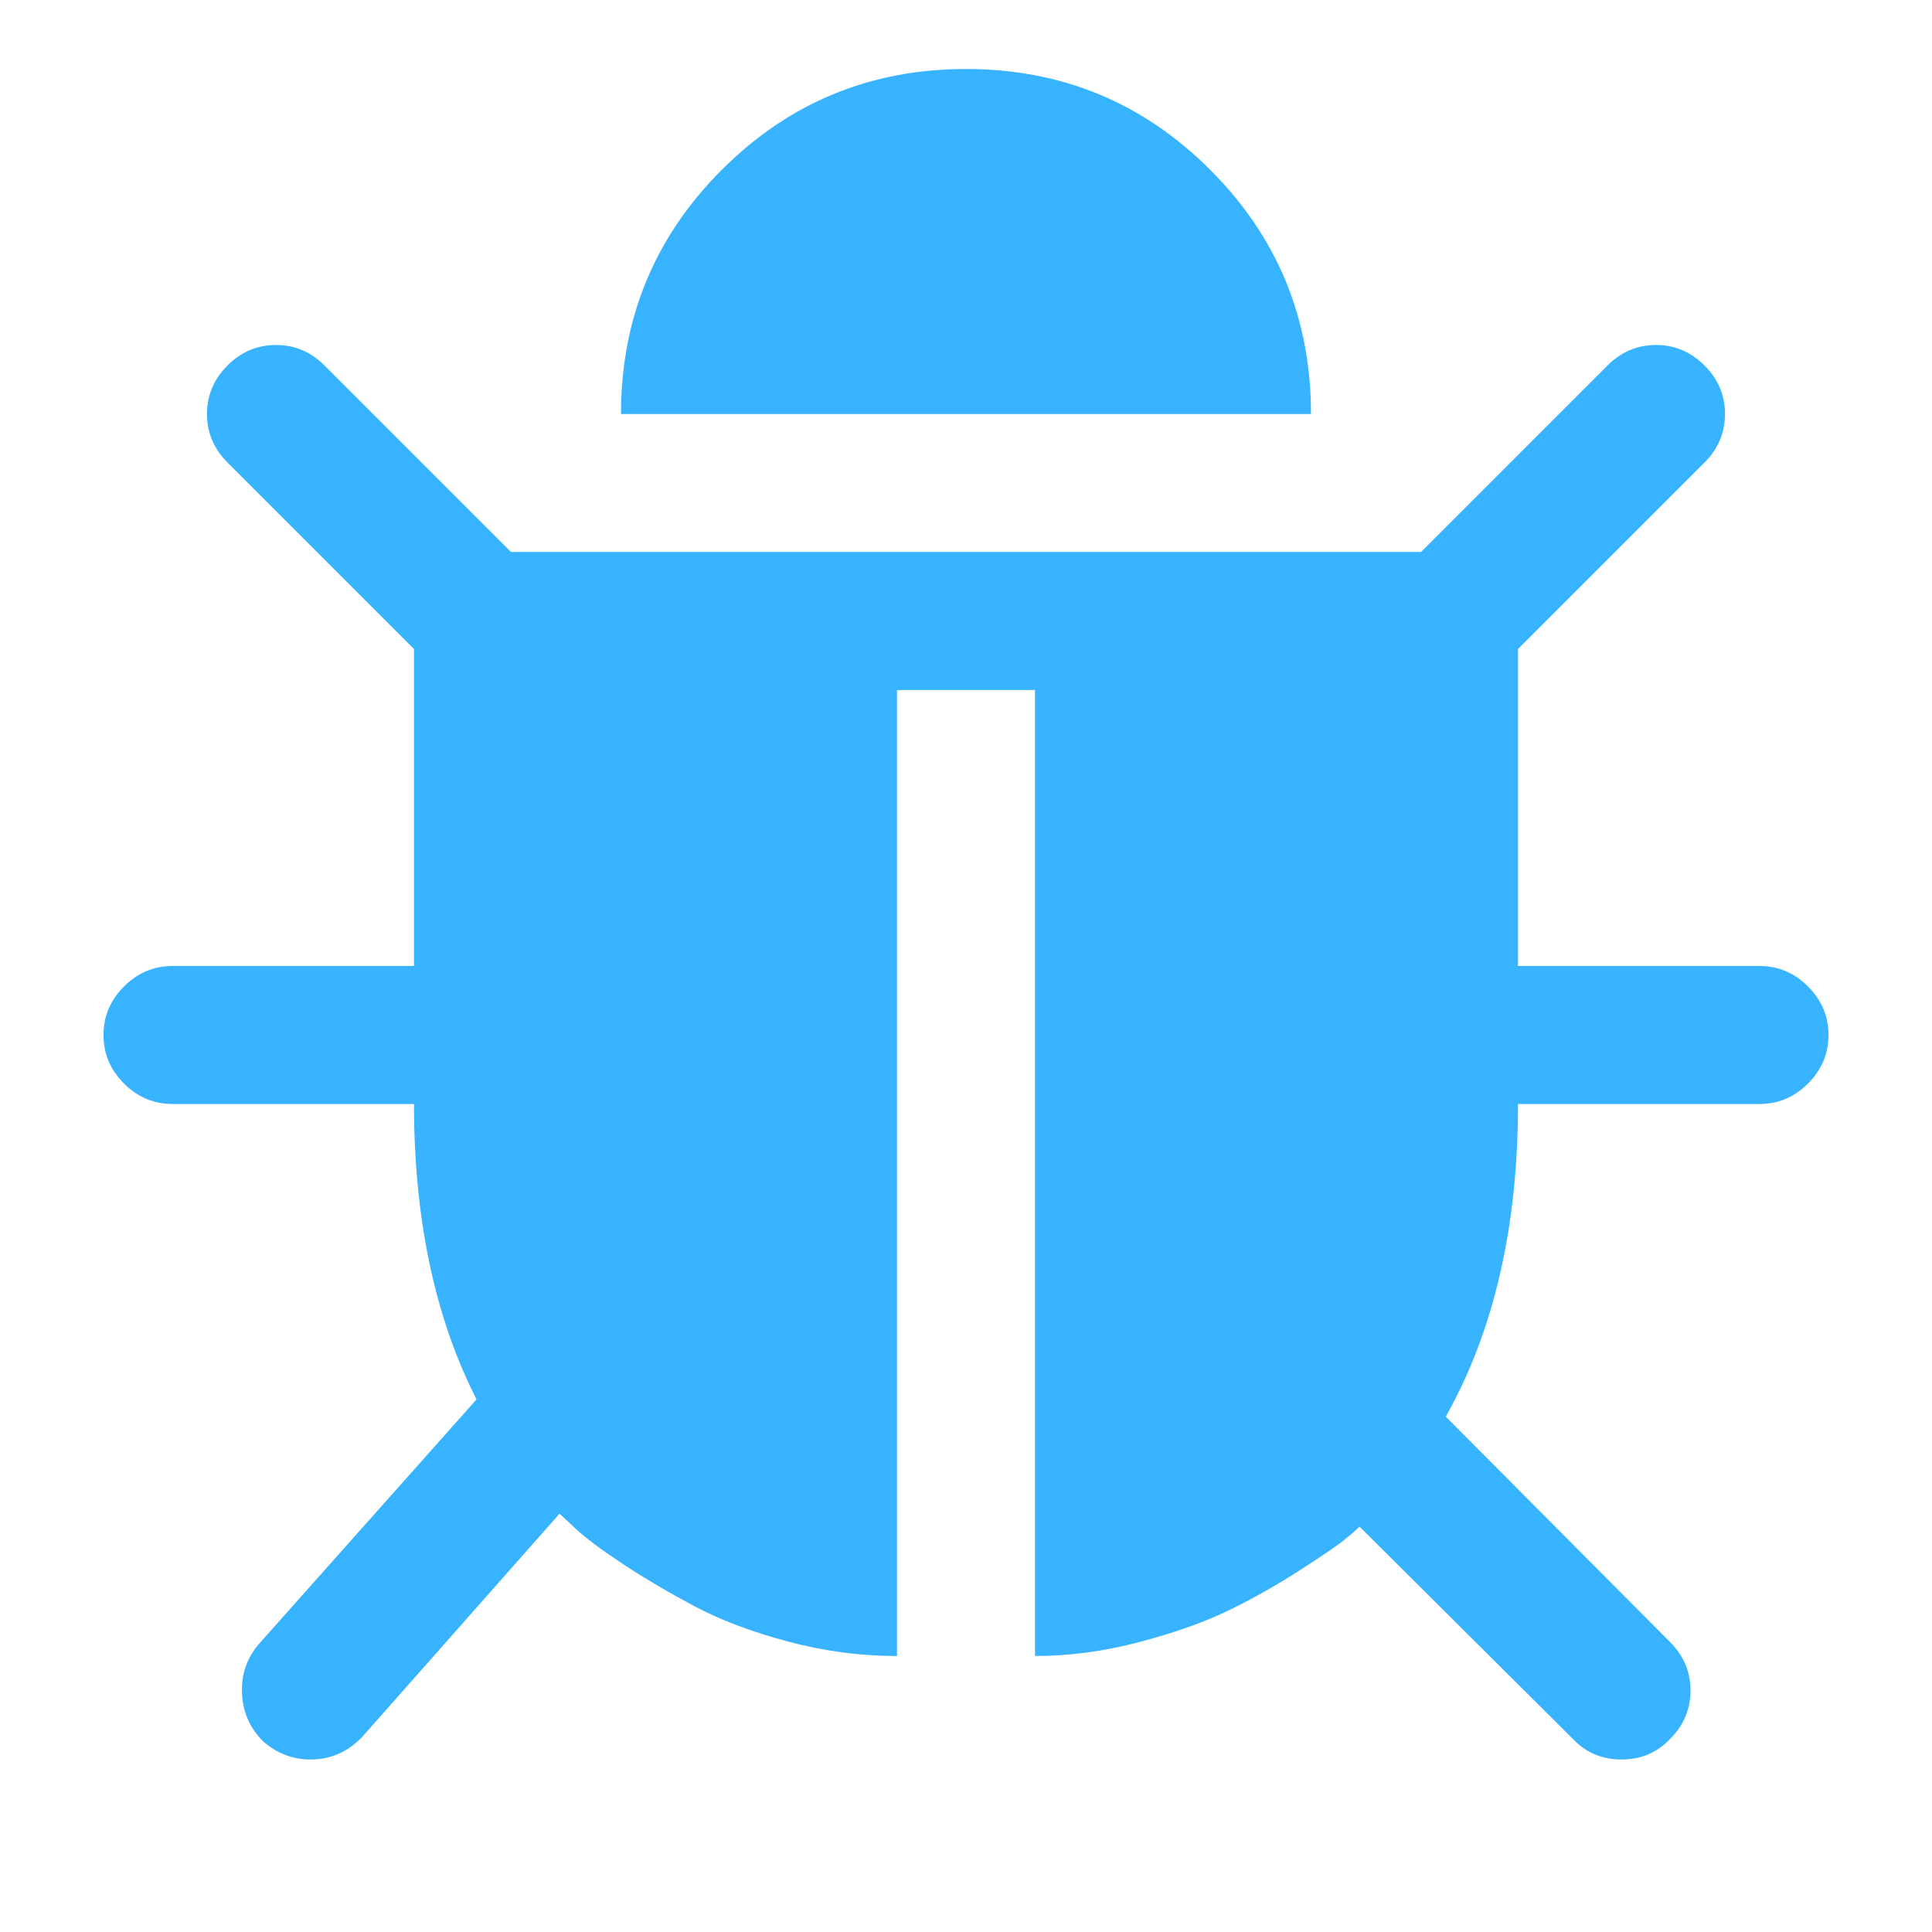
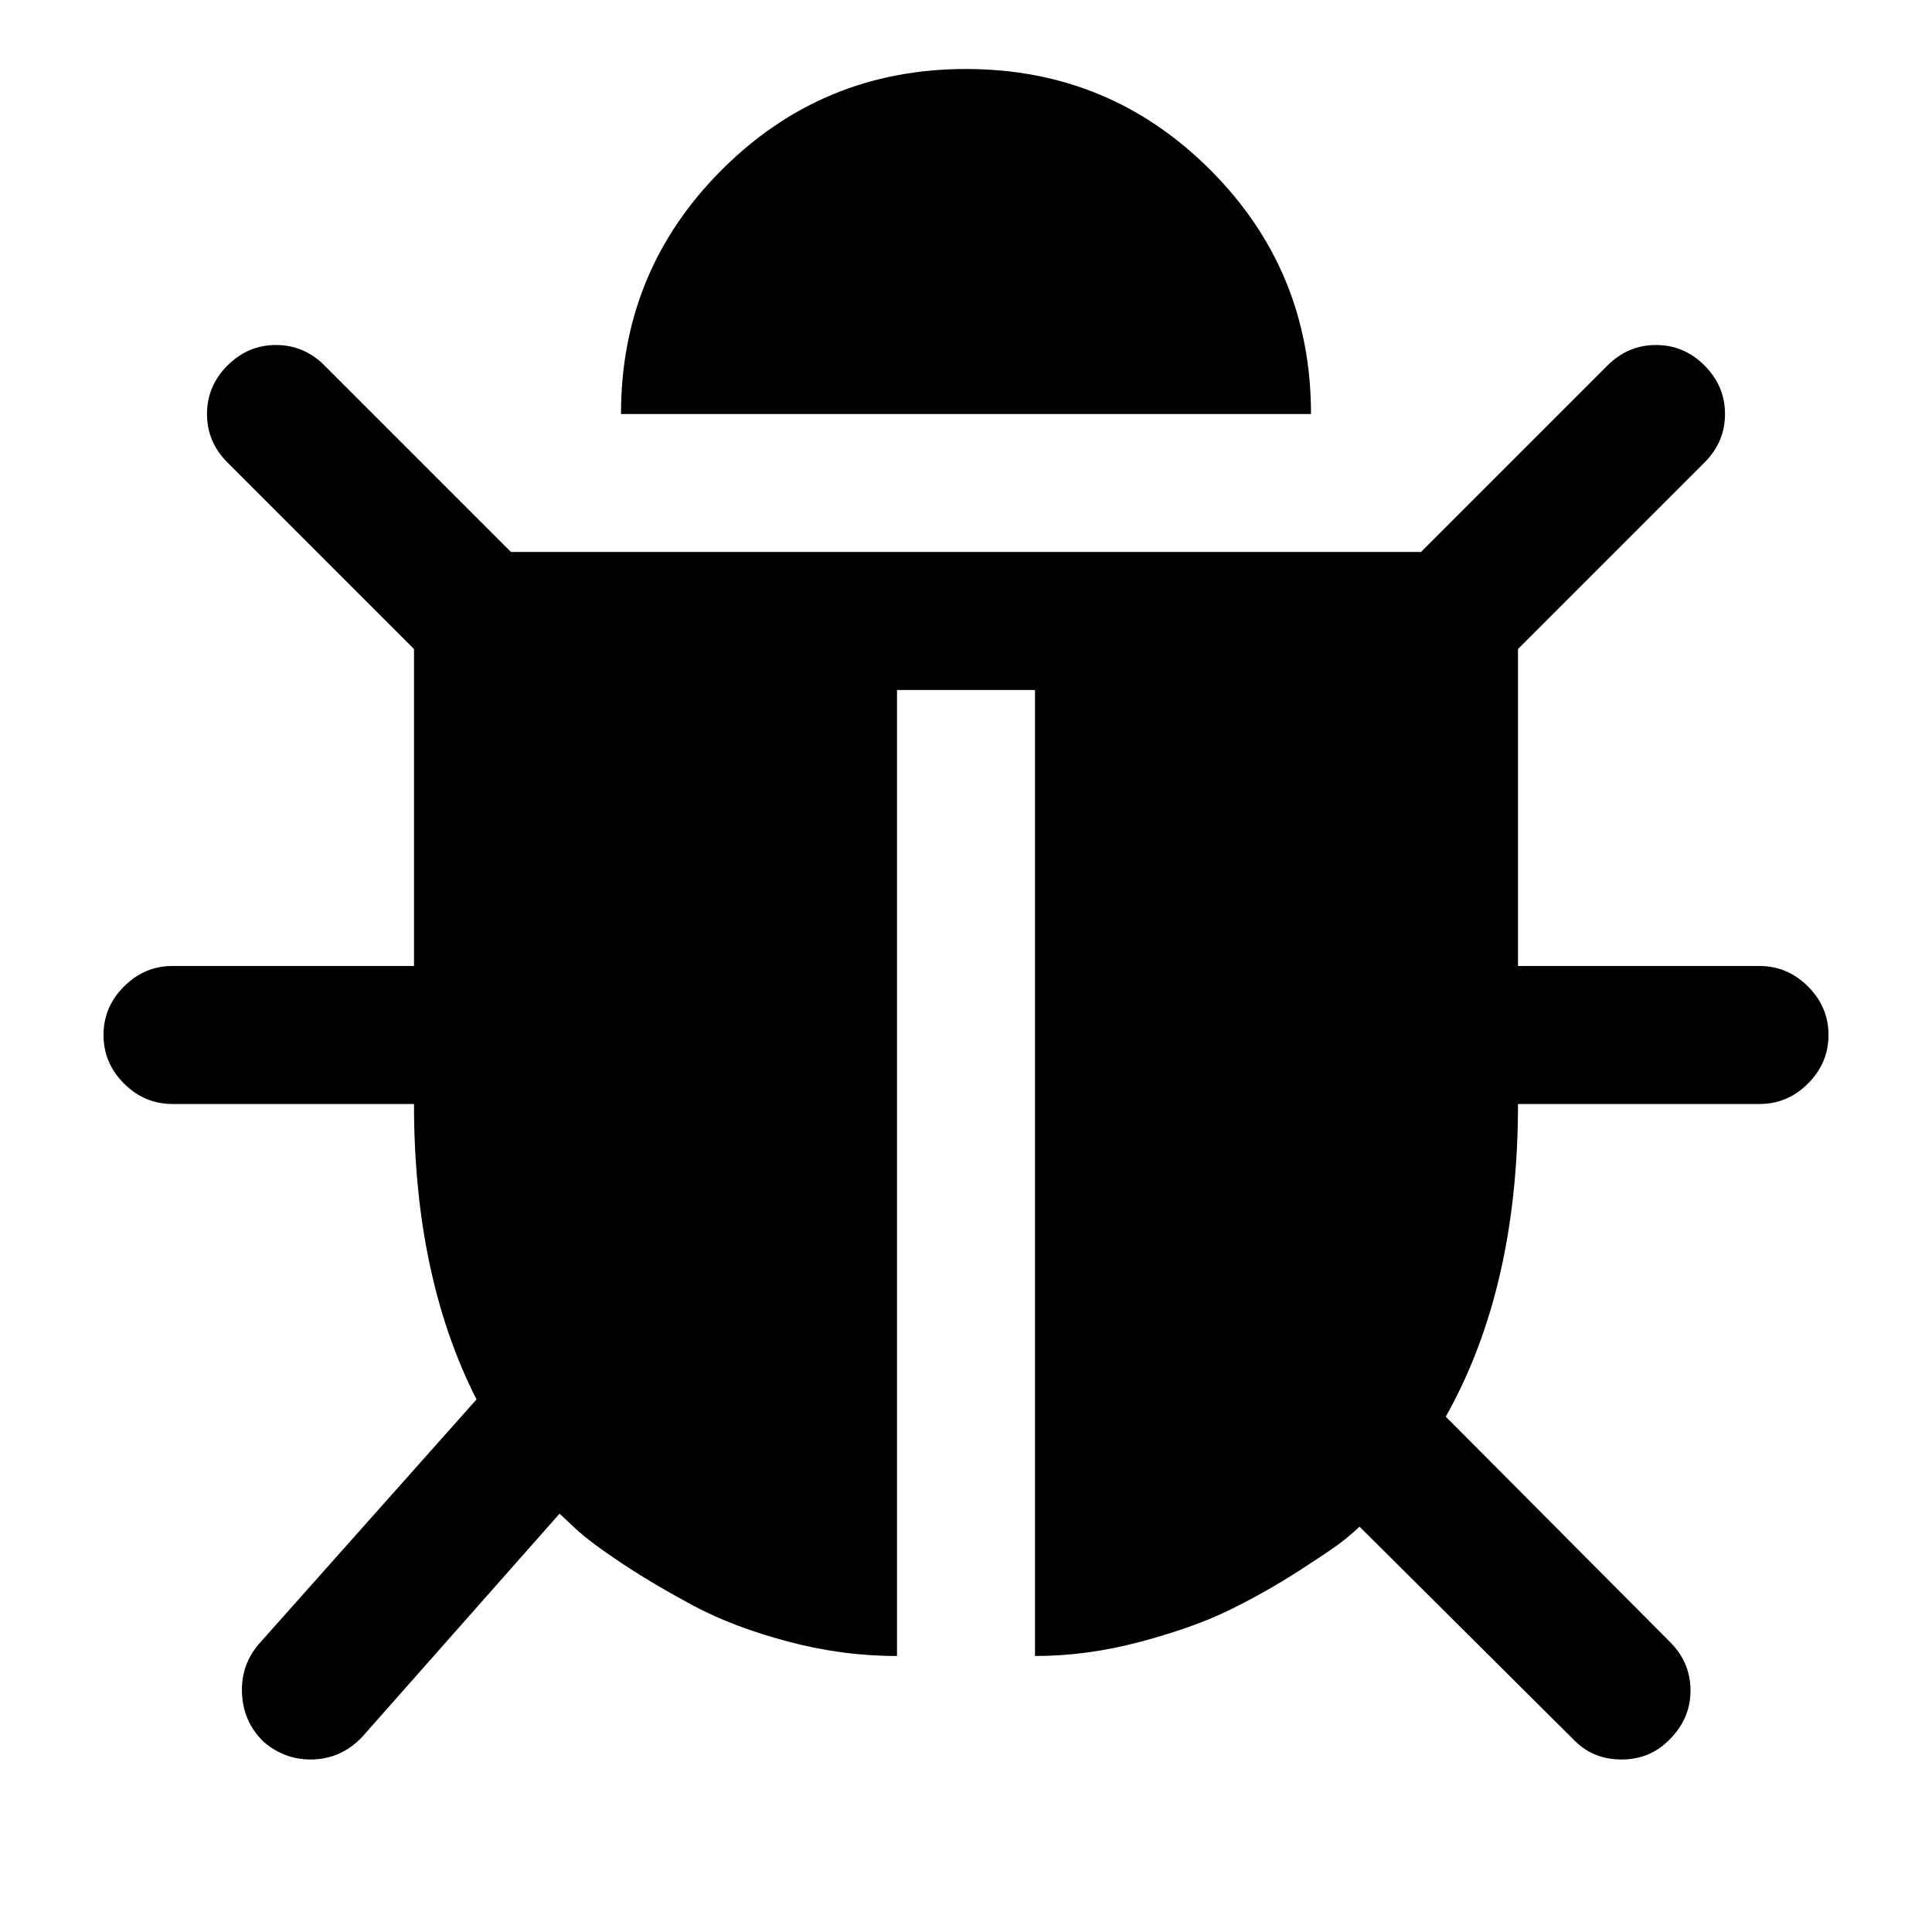
- <svg xmlns="http://www.w3.org/2000/svg" width="1792" height="1792" viewBox="0 0 1792 1792">
-   <path d="M1696 960q0 26-19 45t-45 19h-224q0 171-67 290l208 209q19 19 19 45t-19 45q-18 19-45 19t-45-19l-198-197q-5 5-15 13t-42 28.5-65 36.5-82 29-97 13v-896h-128v896q-51 0-101.5-13.5t-87-33-66-39-43.5-32.5l-15-14-183 207q-20 21-48 21-24 0-43-16-19-18-20.5-44.5t15.5-46.5l202-227q-58-114-58-274h-224q-26 0-45-19t-19-45 19-45 45-19h224v-294l-173-173q-19-19-19-45t19-45 45-19 45 19l173 173h844l173-173q19-19 45-19t45 19 19 45-19 45l-173 173v294h224q26 0 45 19t19 45zm-480-576h-640q0-133 93.5-226.5t226.5-93.5 226.5 93.5 93.5 226.5z" fill="#38b3ff" />
+ <svg xmlns="http://www.w3.org/2000/svg" viewBox="0 0 1792 1792">
+   <path d="M1696 960q0 26-19 45t-45 19h-224q0 171-67 290l208 209q19 19 19 45t-19 45q-18 19-45 19t-45-19l-198-197q-5 5-15 13t-42 28.5-65 36.5-82 29-97 13v-896h-128v896q-51 0-101.5-13.5t-87-33-66-39-43.5-32.5l-15-14-183 207q-20 21-48 21-24 0-43-16-19-18-20.5-44.5t15.5-46.5l202-227q-58-114-58-274h-224q-26 0-45-19t-19-45 19-45 45-19h224v-294l-173-173q-19-19-19-45t19-45 45-19 45 19l173 173h844l173-173q19-19 45-19t45 19 19 45-19 45l-173 173v294h224q26 0 45 19t19 45zm-480-576h-640q0-133 93.5-226.5t226.5-93.5 226.5 93.5 93.5 226.5z" />
</svg>
